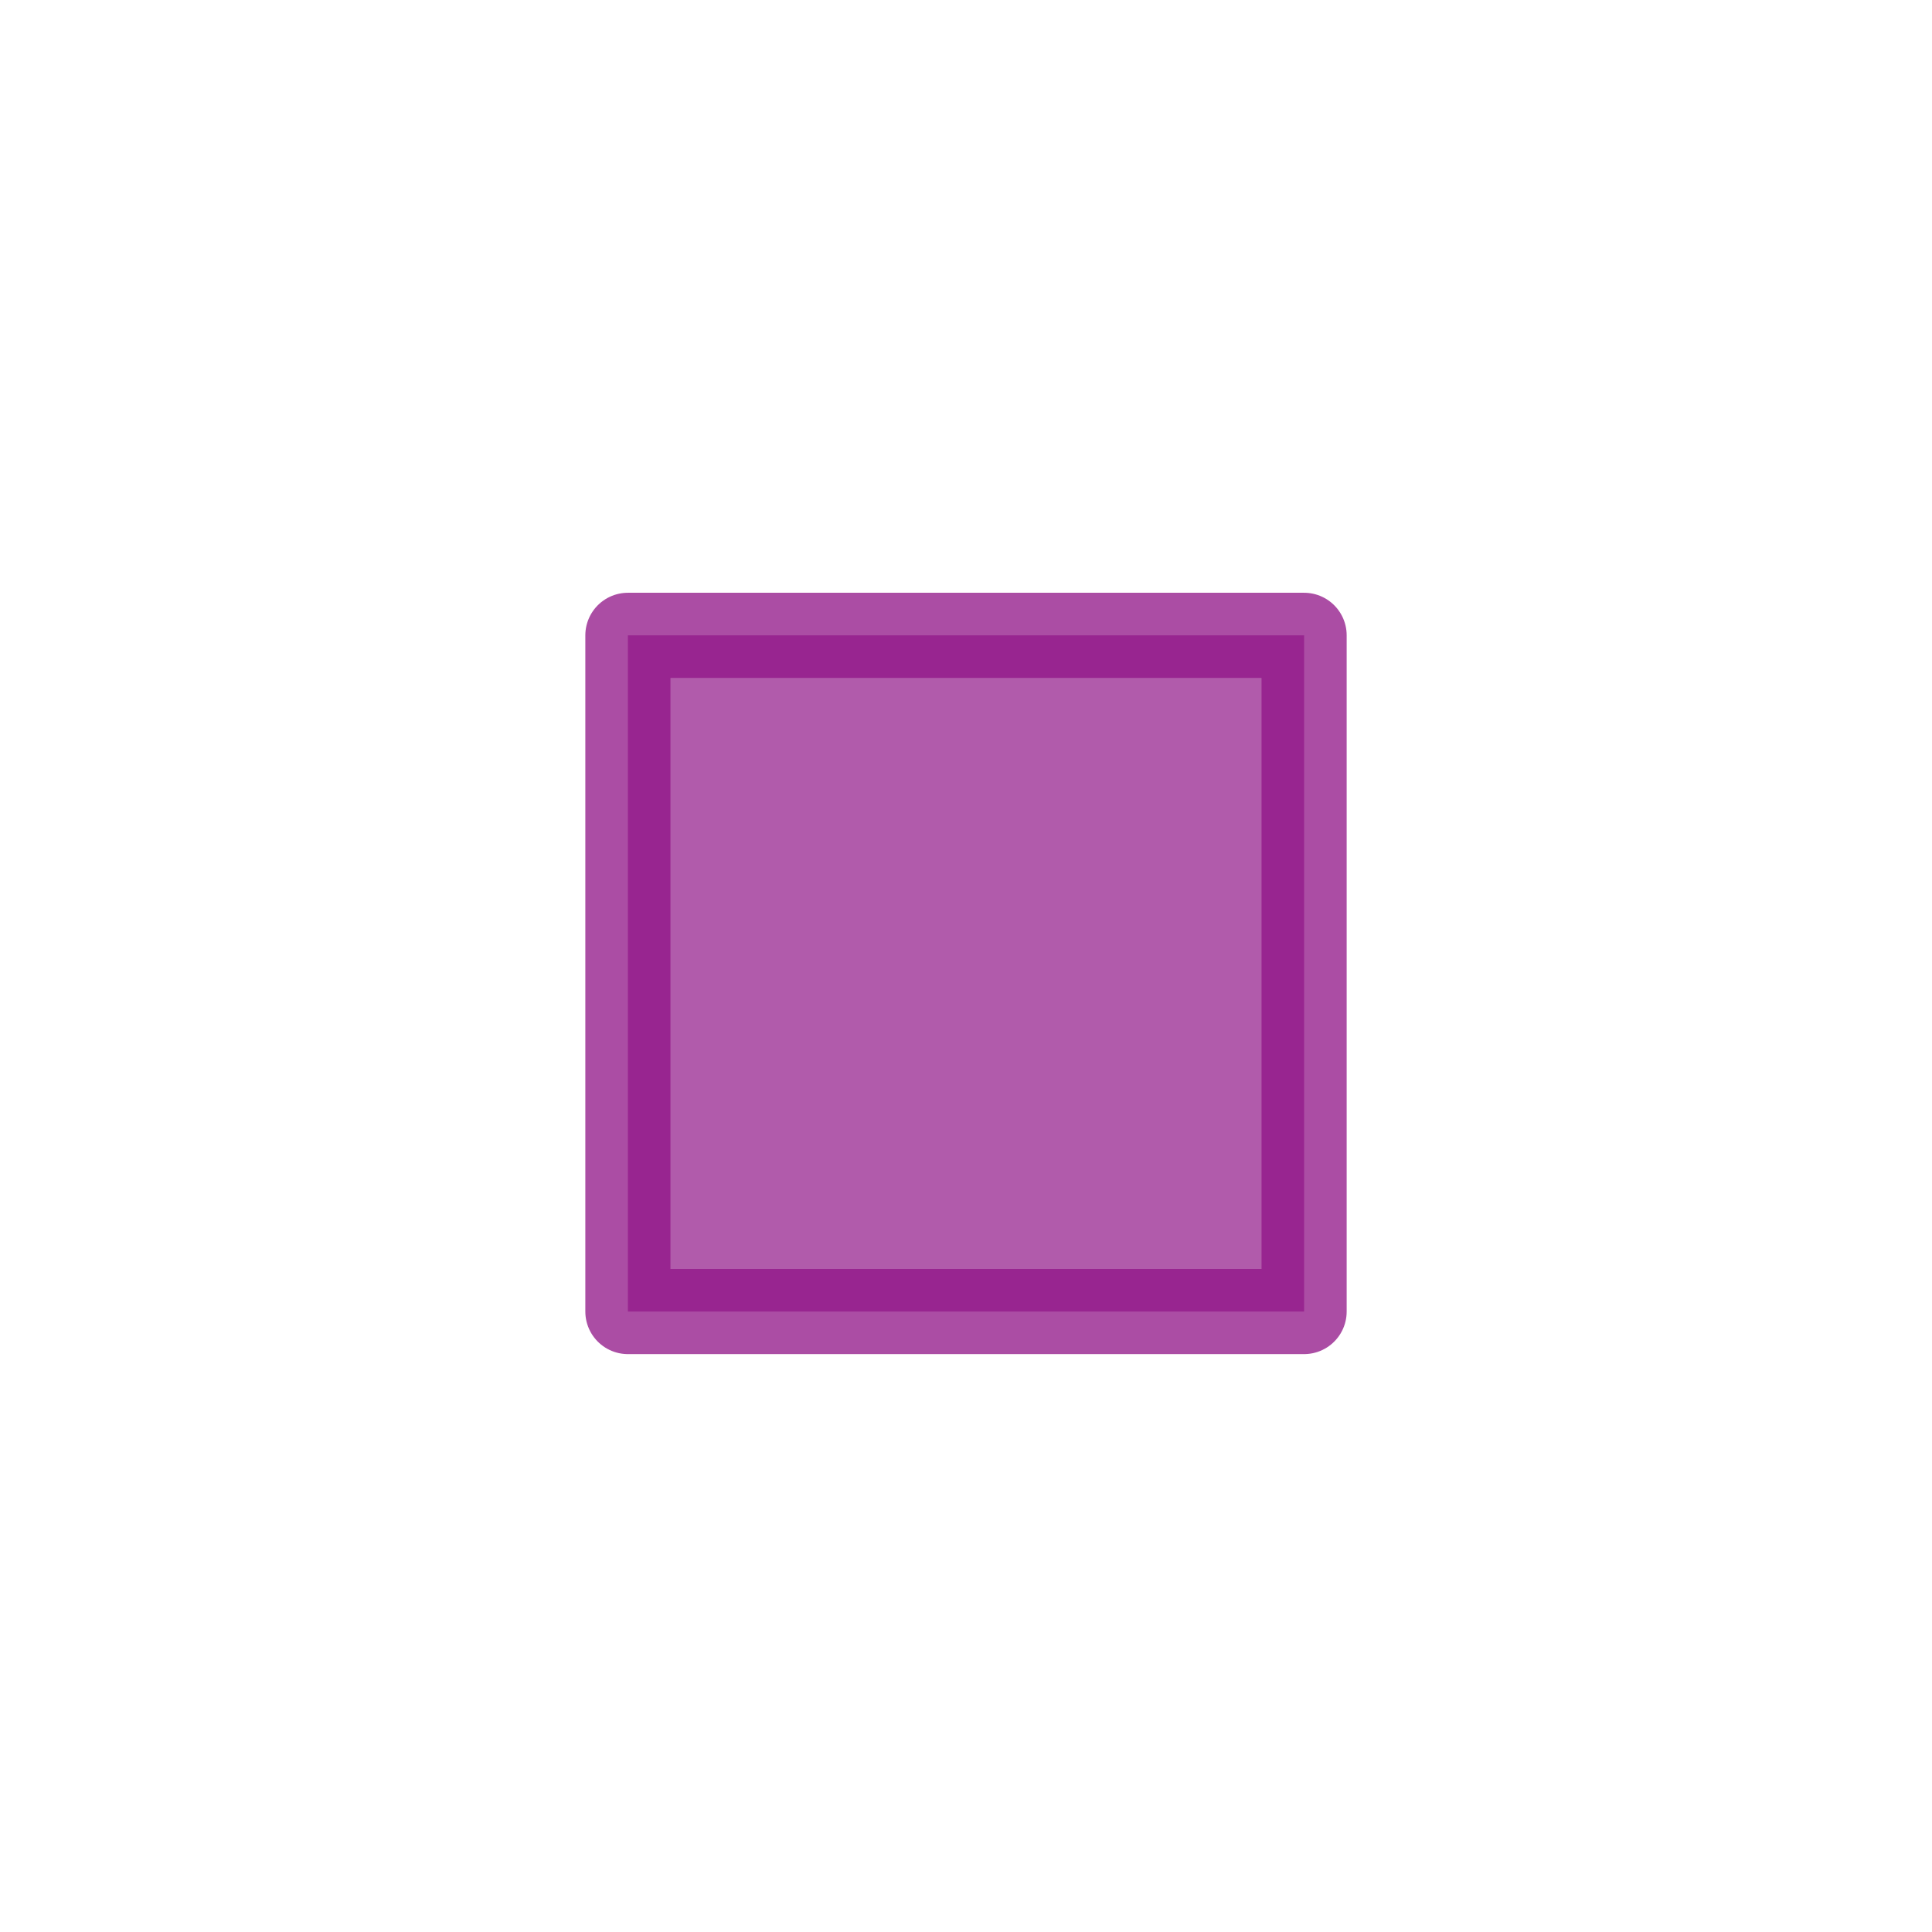
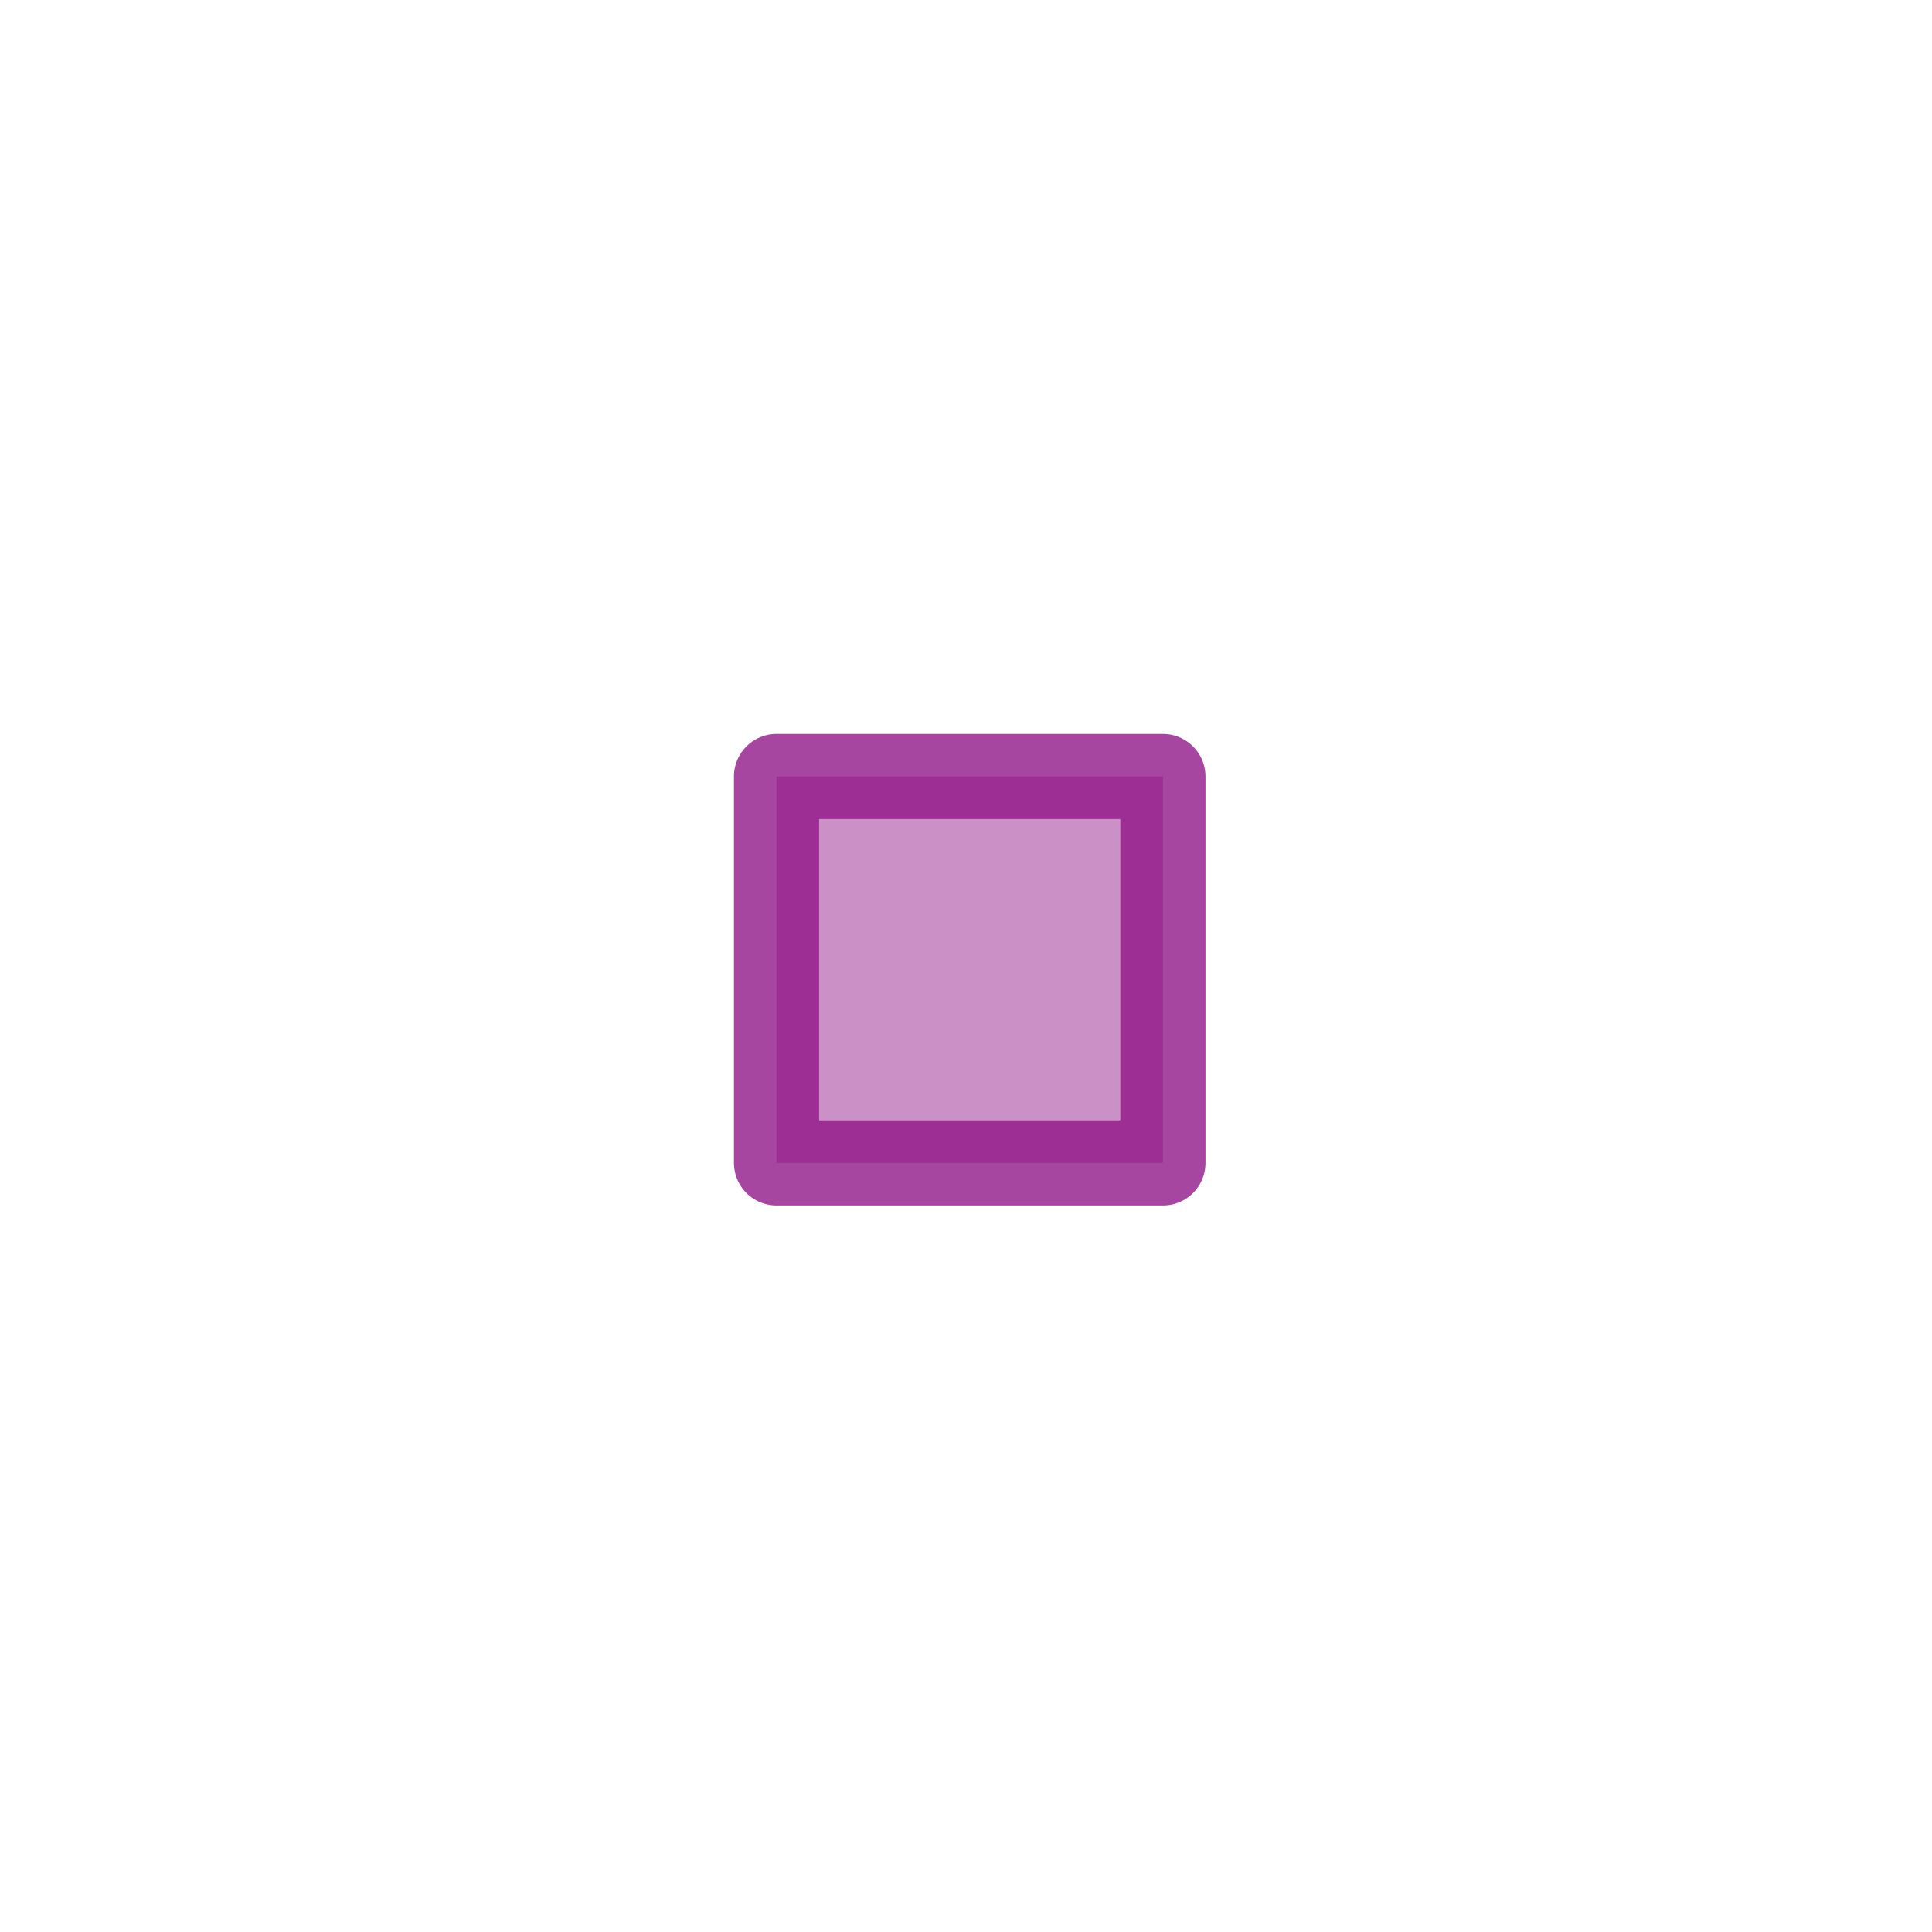
<svg xmlns="http://www.w3.org/2000/svg" width="260" height="260" xml:space="preserve" overflow="hidden">
-   <g transform="translate(-4414 -222)">
-     <rect x="0" y="0" width="91" height="91" stroke="#901587" stroke-width="11.458" stroke-linejoin="round" stroke-miterlimit="10" stroke-opacity="0.757" fill="#901587" fill-opacity="0.698" transform="matrix(1 0 0 -1 4498.5 398.5)" />
+   <g transform="translate(-2424 -978)">
+     <rect x="0" y="0" width="52" height="52" stroke="#901587" stroke-width="11.458" stroke-linejoin="round" stroke-miterlimit="10" stroke-opacity="0.788" fill="#901587" fill-opacity="0.471" transform="matrix(1 0 0 -1 2528.5 1134.5)" />
  </g>
</svg>
